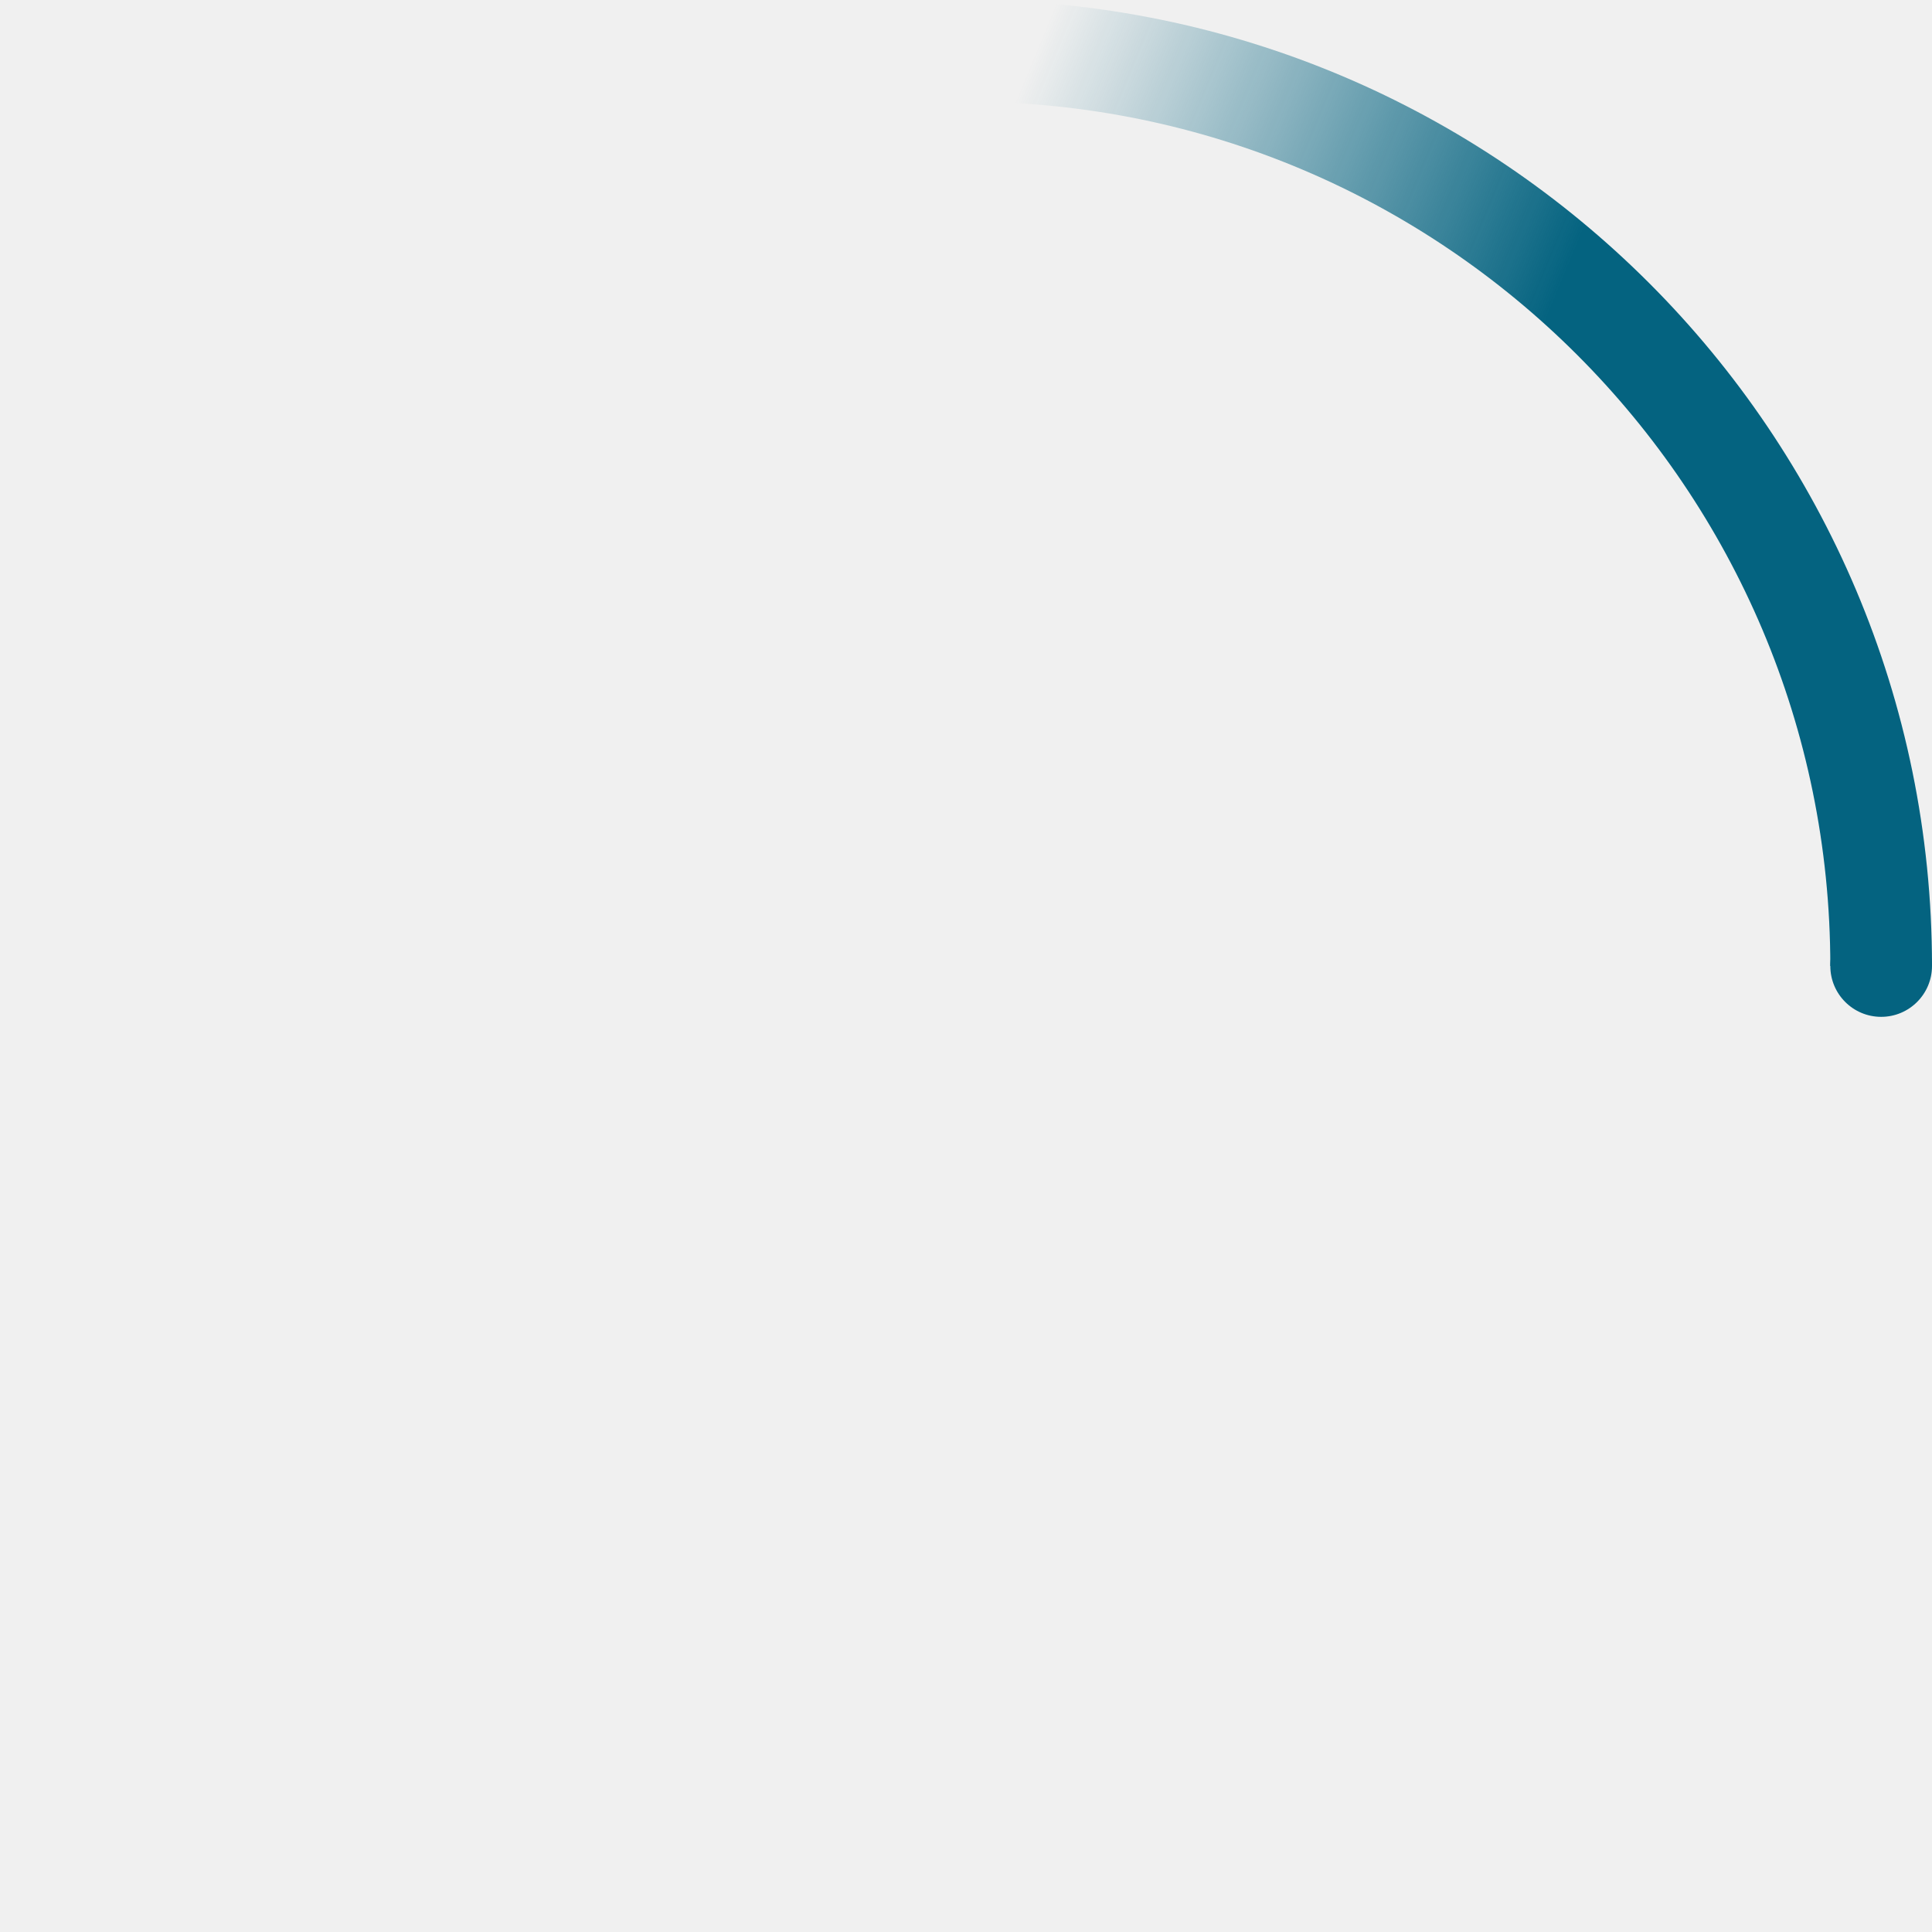
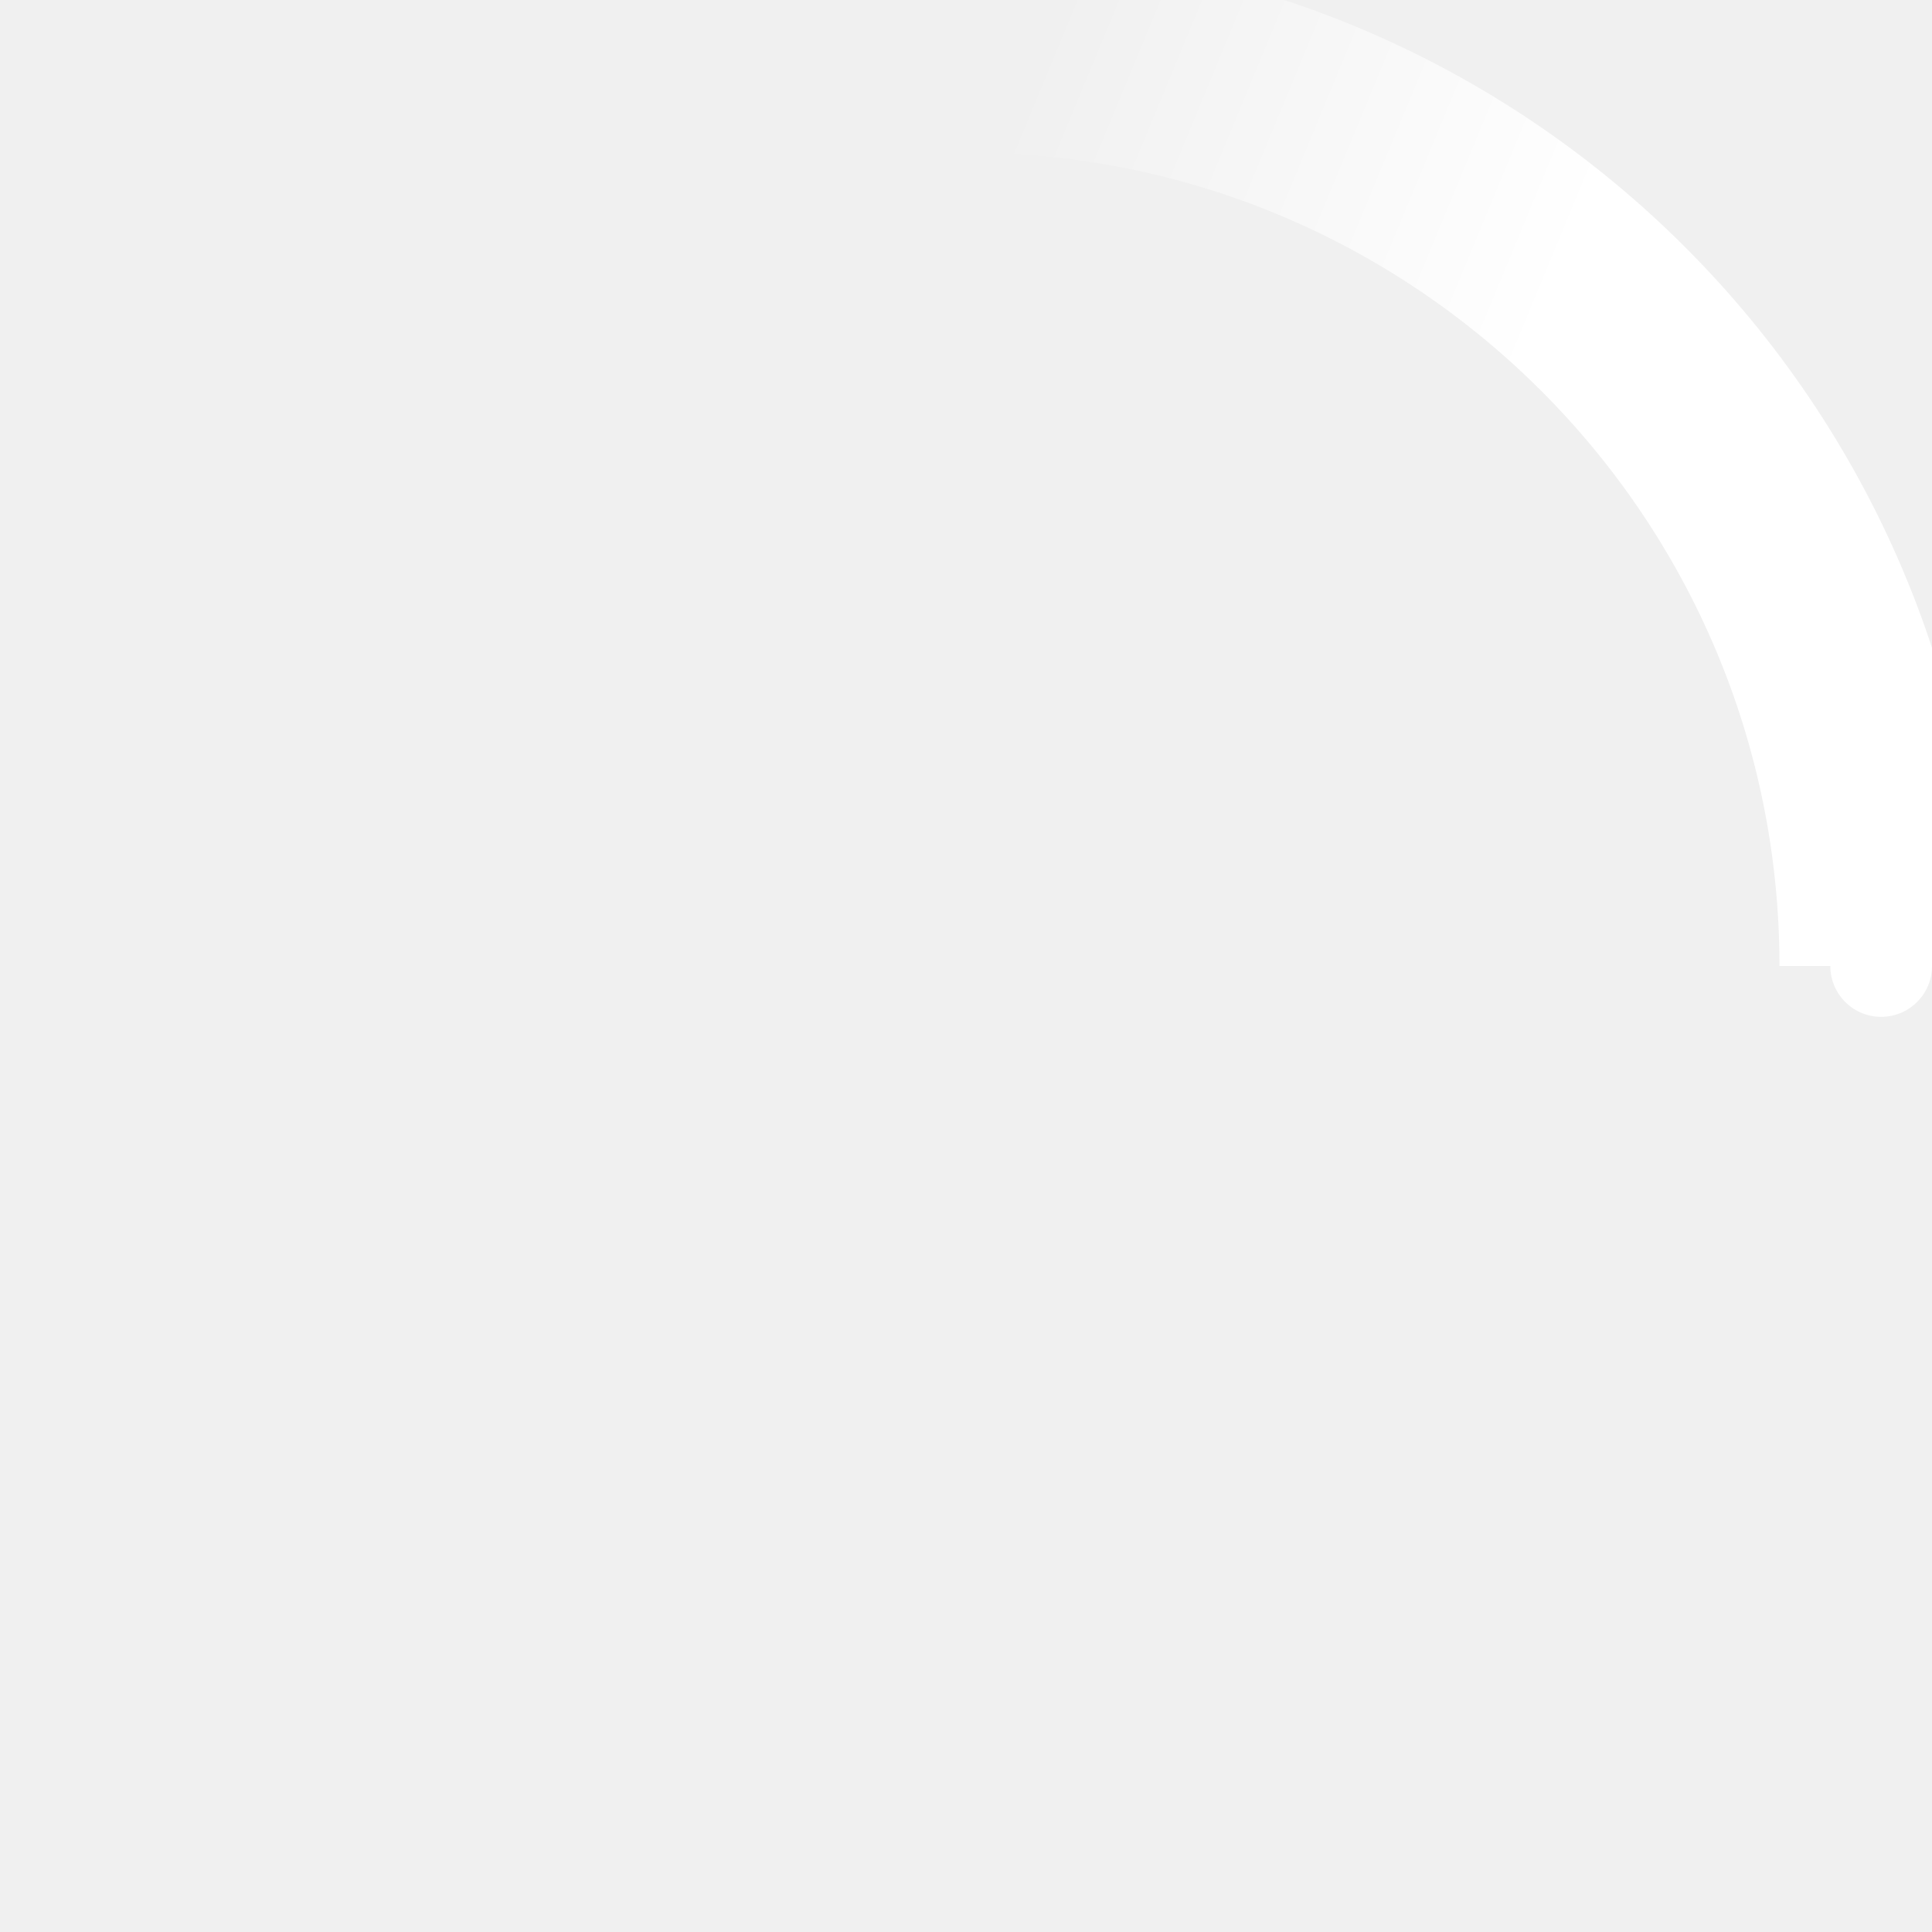
<svg xmlns="http://www.w3.org/2000/svg" width="38" height="38" viewBox="0 0 38 38">
  <defs>
    <linearGradient x1="8.042%" y1="0%" x2="65.682%" y2="23.865%" id="a">
-       <stop stop-color="#046380" stop-opacity="0" offset="0%" />
-       <stop stop-color="#046380" stop-opacity=".631" offset="63.146%" />
-       <stop stop-color="#046380" offset="100%" />
+       <stop stop-color="#ffffff" stop-opacity="0" offset="0%" />
+       <stop stop-color="#ffffff" stop-opacity=".631" offset="63.146%" />
+       <stop stop-color="#ffffff" offset="100%" />
    </linearGradient>
  </defs>
  <g fill="none" fill-rule="evenodd">
    <g transform="translate(1 1)">
-       <path d="M36 18c0-9.94-8.06-18-18-18" id="Oval-2" stroke="url(#a)" stroke-width="2">
+       <path d="M36 18c0-9.94-8.06-18-18-18" id="Oval-2" stroke="url(#a)" stroke-width="4">
            </path>
-       <circle fill="#046380" cx="36" cy="18" r="1">
+       <circle fill="#ffffff" cx="36" cy="18" r="1">
            </circle>
    </g>
  </g>
</svg>
